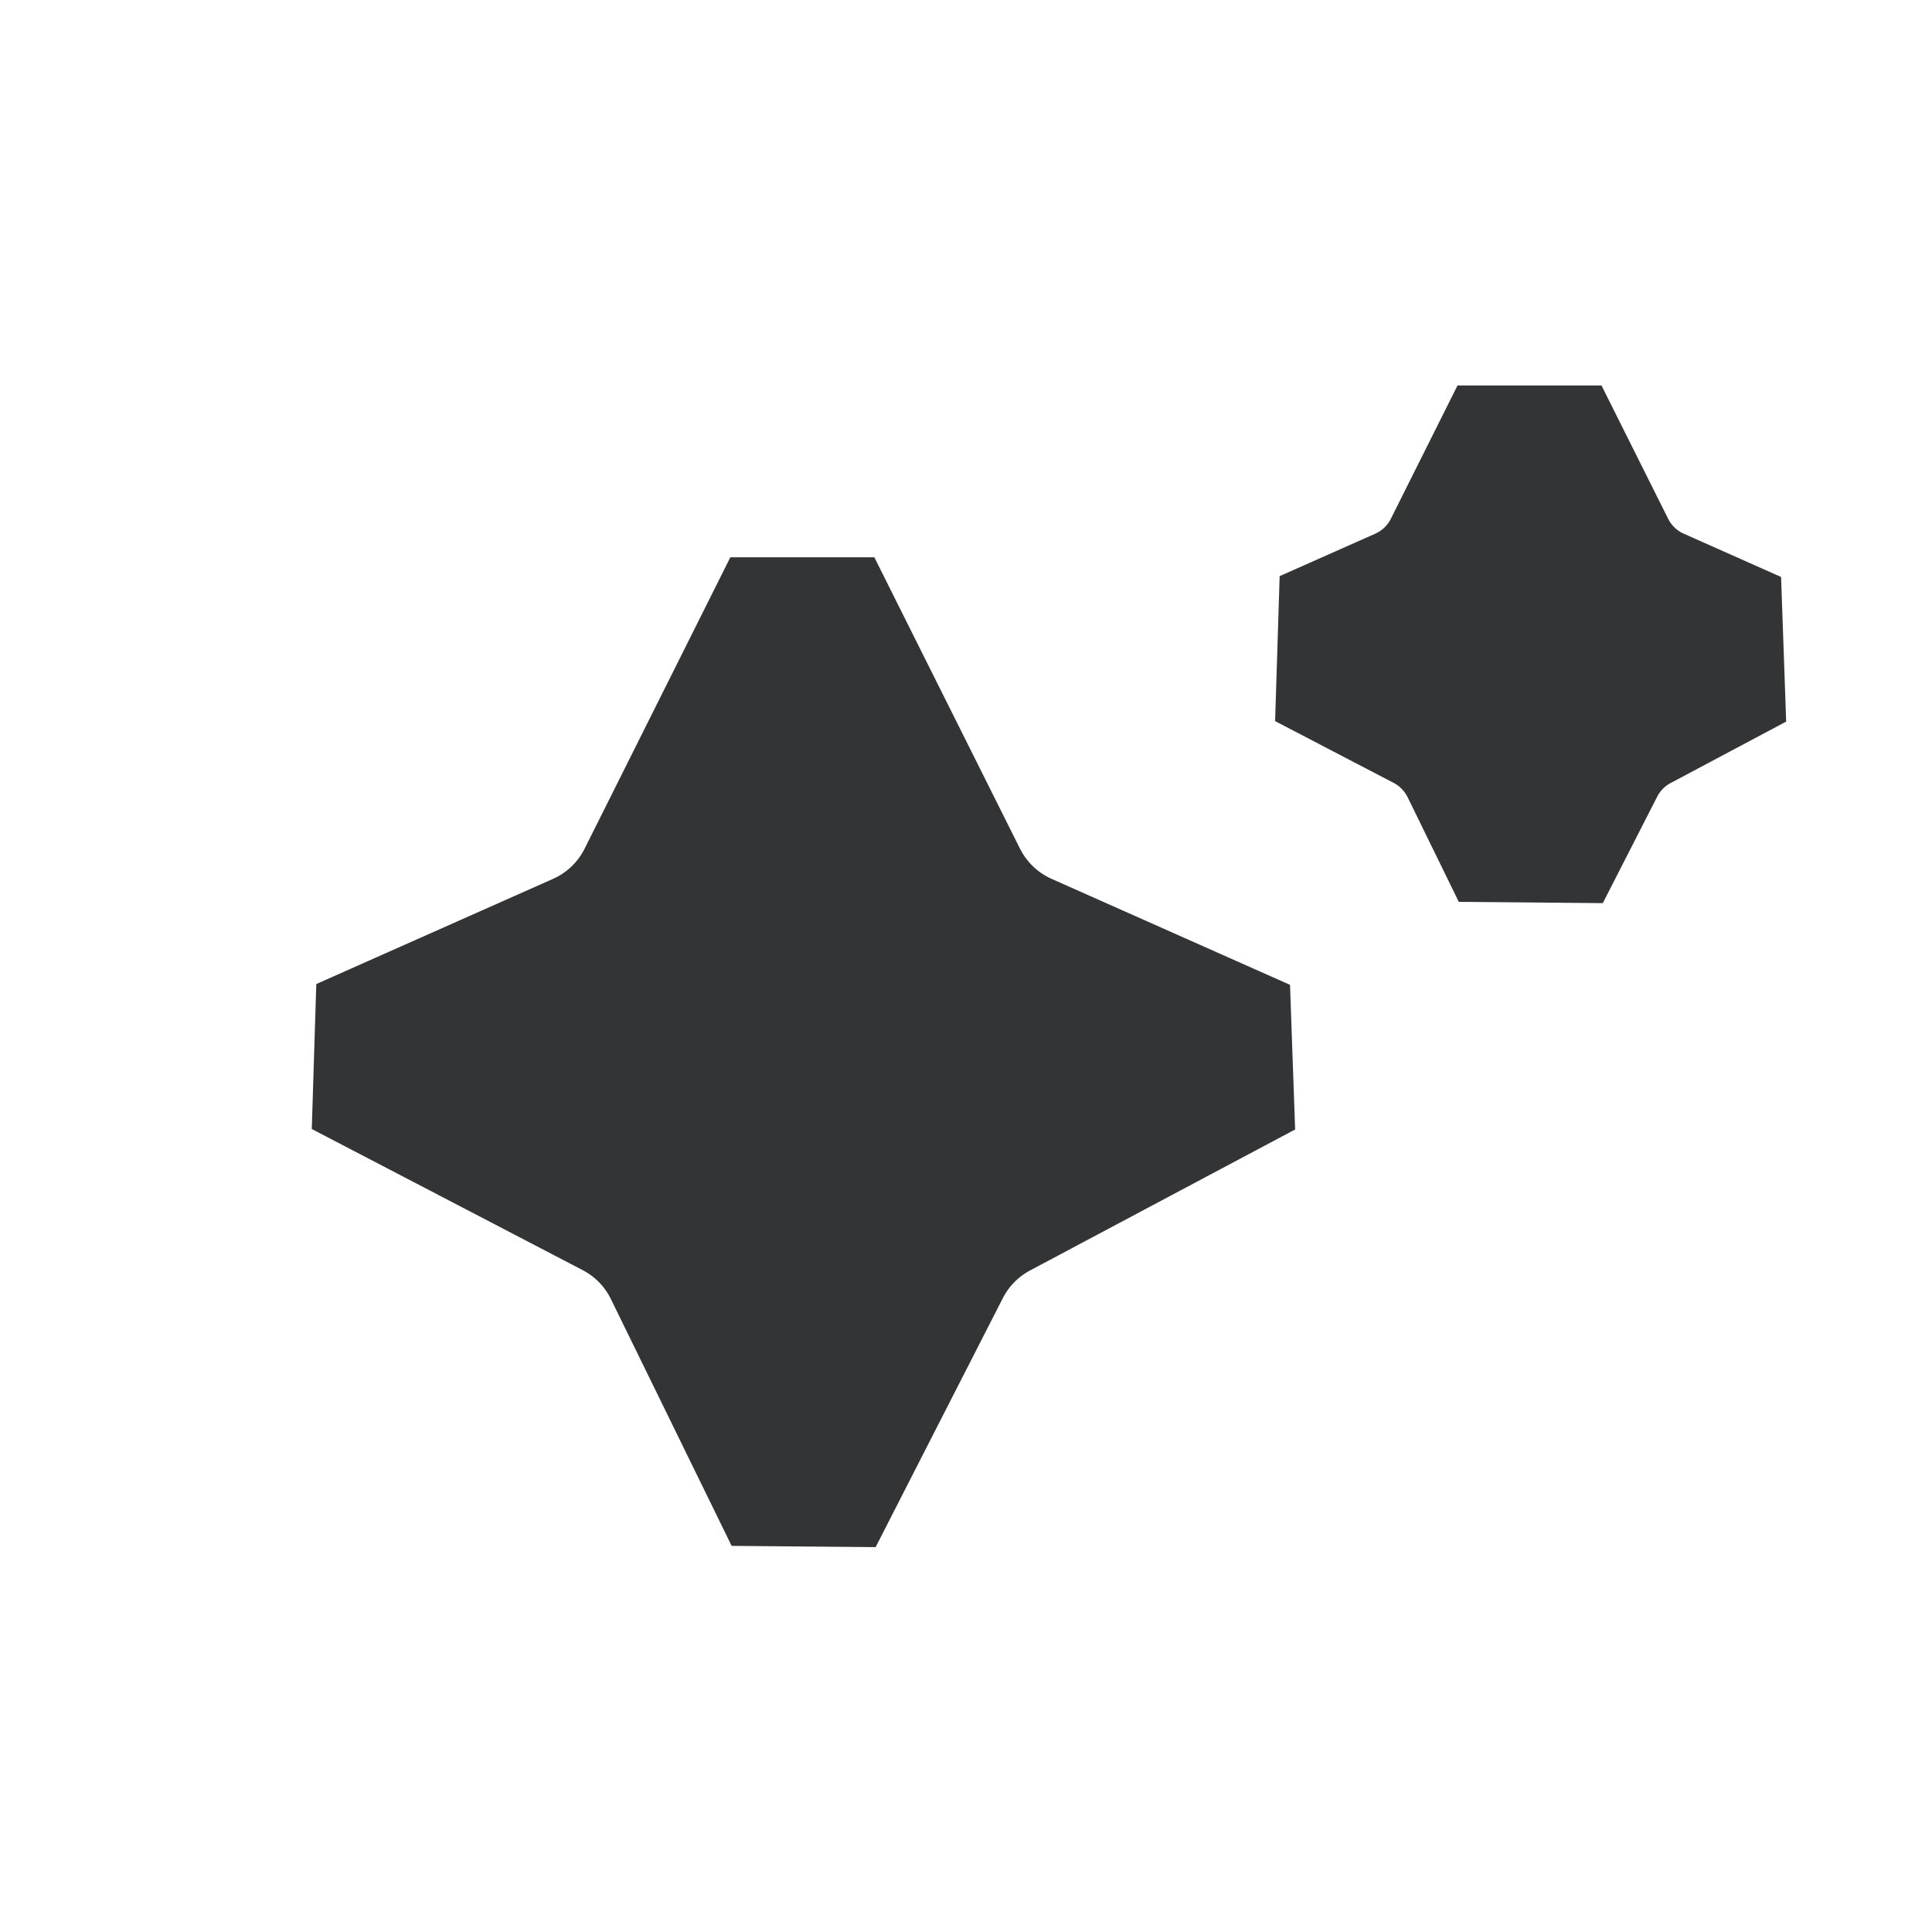
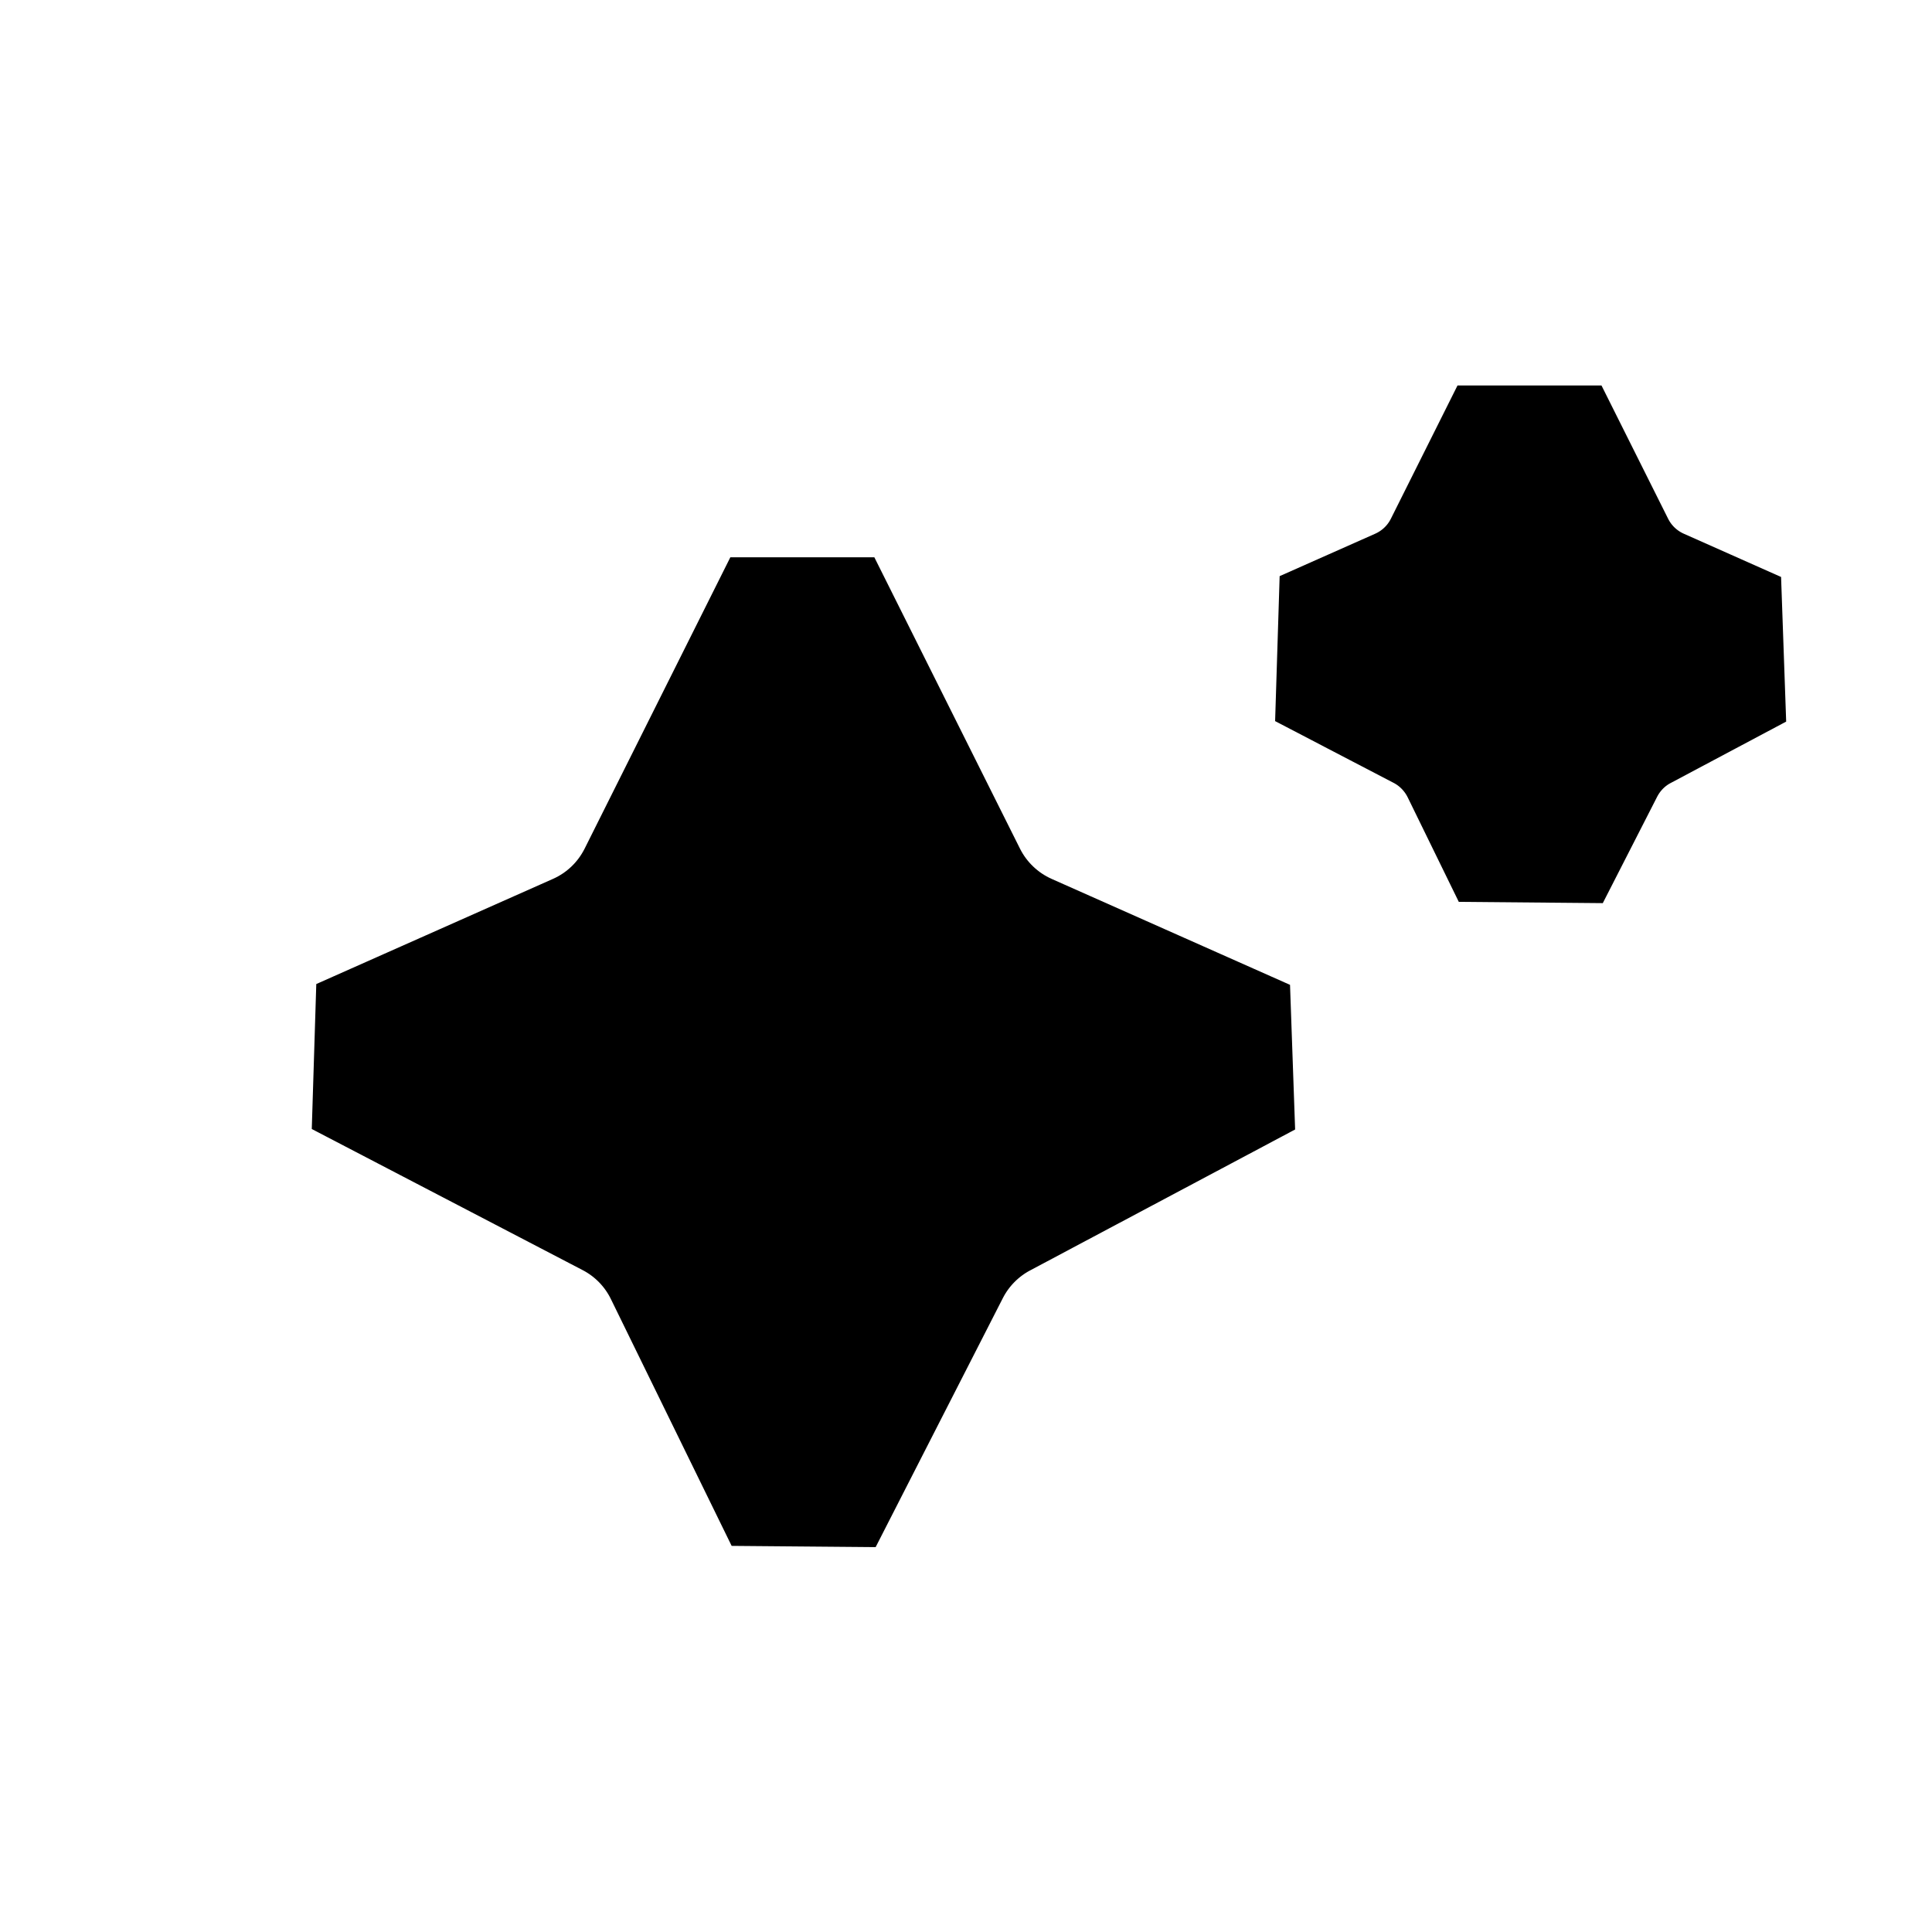
<svg xmlns="http://www.w3.org/2000/svg" width="24" height="24" viewBox="0 0 24 24" fill="none">
-   <path d="M7.262 10.544L8.156 10.991L9.967 7.37L11.777 10.991C11.964 11.364 12.275 11.661 12.656 11.831L15.619 13.148L12.326 14.899L12.796 15.782L12.326 14.899C12.001 15.072 11.736 15.341 11.568 15.669L9.987 18.764L8.487 15.698C8.318 15.352 8.043 15.07 7.702 14.892L4.335 13.138L7.277 11.831C7.659 11.661 7.969 11.364 8.156 10.991L7.262 10.544Z" fill="#333435" stroke="#333435" stroke-width="2" stroke-miterlimit="1.305" stroke-linecap="round" />
-   <path d="M18.173 6.89L19 5.236L19.827 6.89C19.972 7.181 20.214 7.412 20.511 7.544L21.719 8.081L20.284 8.844C20.284 8.844 20.284 8.844 20.284 8.844C20.031 8.978 19.826 9.187 19.695 9.443L19.02 10.764L18.385 9.465C18.253 9.196 18.039 8.976 17.774 8.838L17.312 9.725L17.774 8.838L16.302 8.071L17.489 7.544C17.786 7.412 18.028 7.181 18.173 6.89Z" fill="#333435" stroke="#333435" stroke-width="2" stroke-miterlimit="1.305" stroke-linecap="round" />
+   <path d="M7.262 10.544L8.156 10.991L9.967 7.37L11.777 10.991C11.964 11.364 12.275 11.661 12.656 11.831L15.619 13.148L12.326 14.899L12.796 15.782L12.326 14.899C12.001 15.072 11.736 15.341 11.568 15.669L9.987 18.764L8.487 15.698C8.318 15.352 8.043 15.07 7.702 14.892L4.335 13.138L7.277 11.831C7.659 11.661 7.969 11.364 8.156 10.991L7.262 10.544Z" fill="currentColor" stroke="currentColor" stroke-width="2" stroke-miterlimit="1.305" stroke-linecap="round" />
+   <path d="M18.173 6.89L19 5.236L19.827 6.89C19.972 7.181 20.214 7.412 20.511 7.544L21.719 8.081L20.284 8.844C20.284 8.844 20.284 8.844 20.284 8.844C20.031 8.978 19.826 9.187 19.695 9.443L19.02 10.764L18.385 9.465C18.253 9.196 18.039 8.976 17.774 8.838L17.312 9.725L17.774 8.838L16.302 8.071L17.489 7.544C17.786 7.412 18.028 7.181 18.173 6.89Z" fill="currentColor" stroke="currentColor" stroke-width="2" stroke-miterlimit="1.305" stroke-linecap="round" />
</svg>
